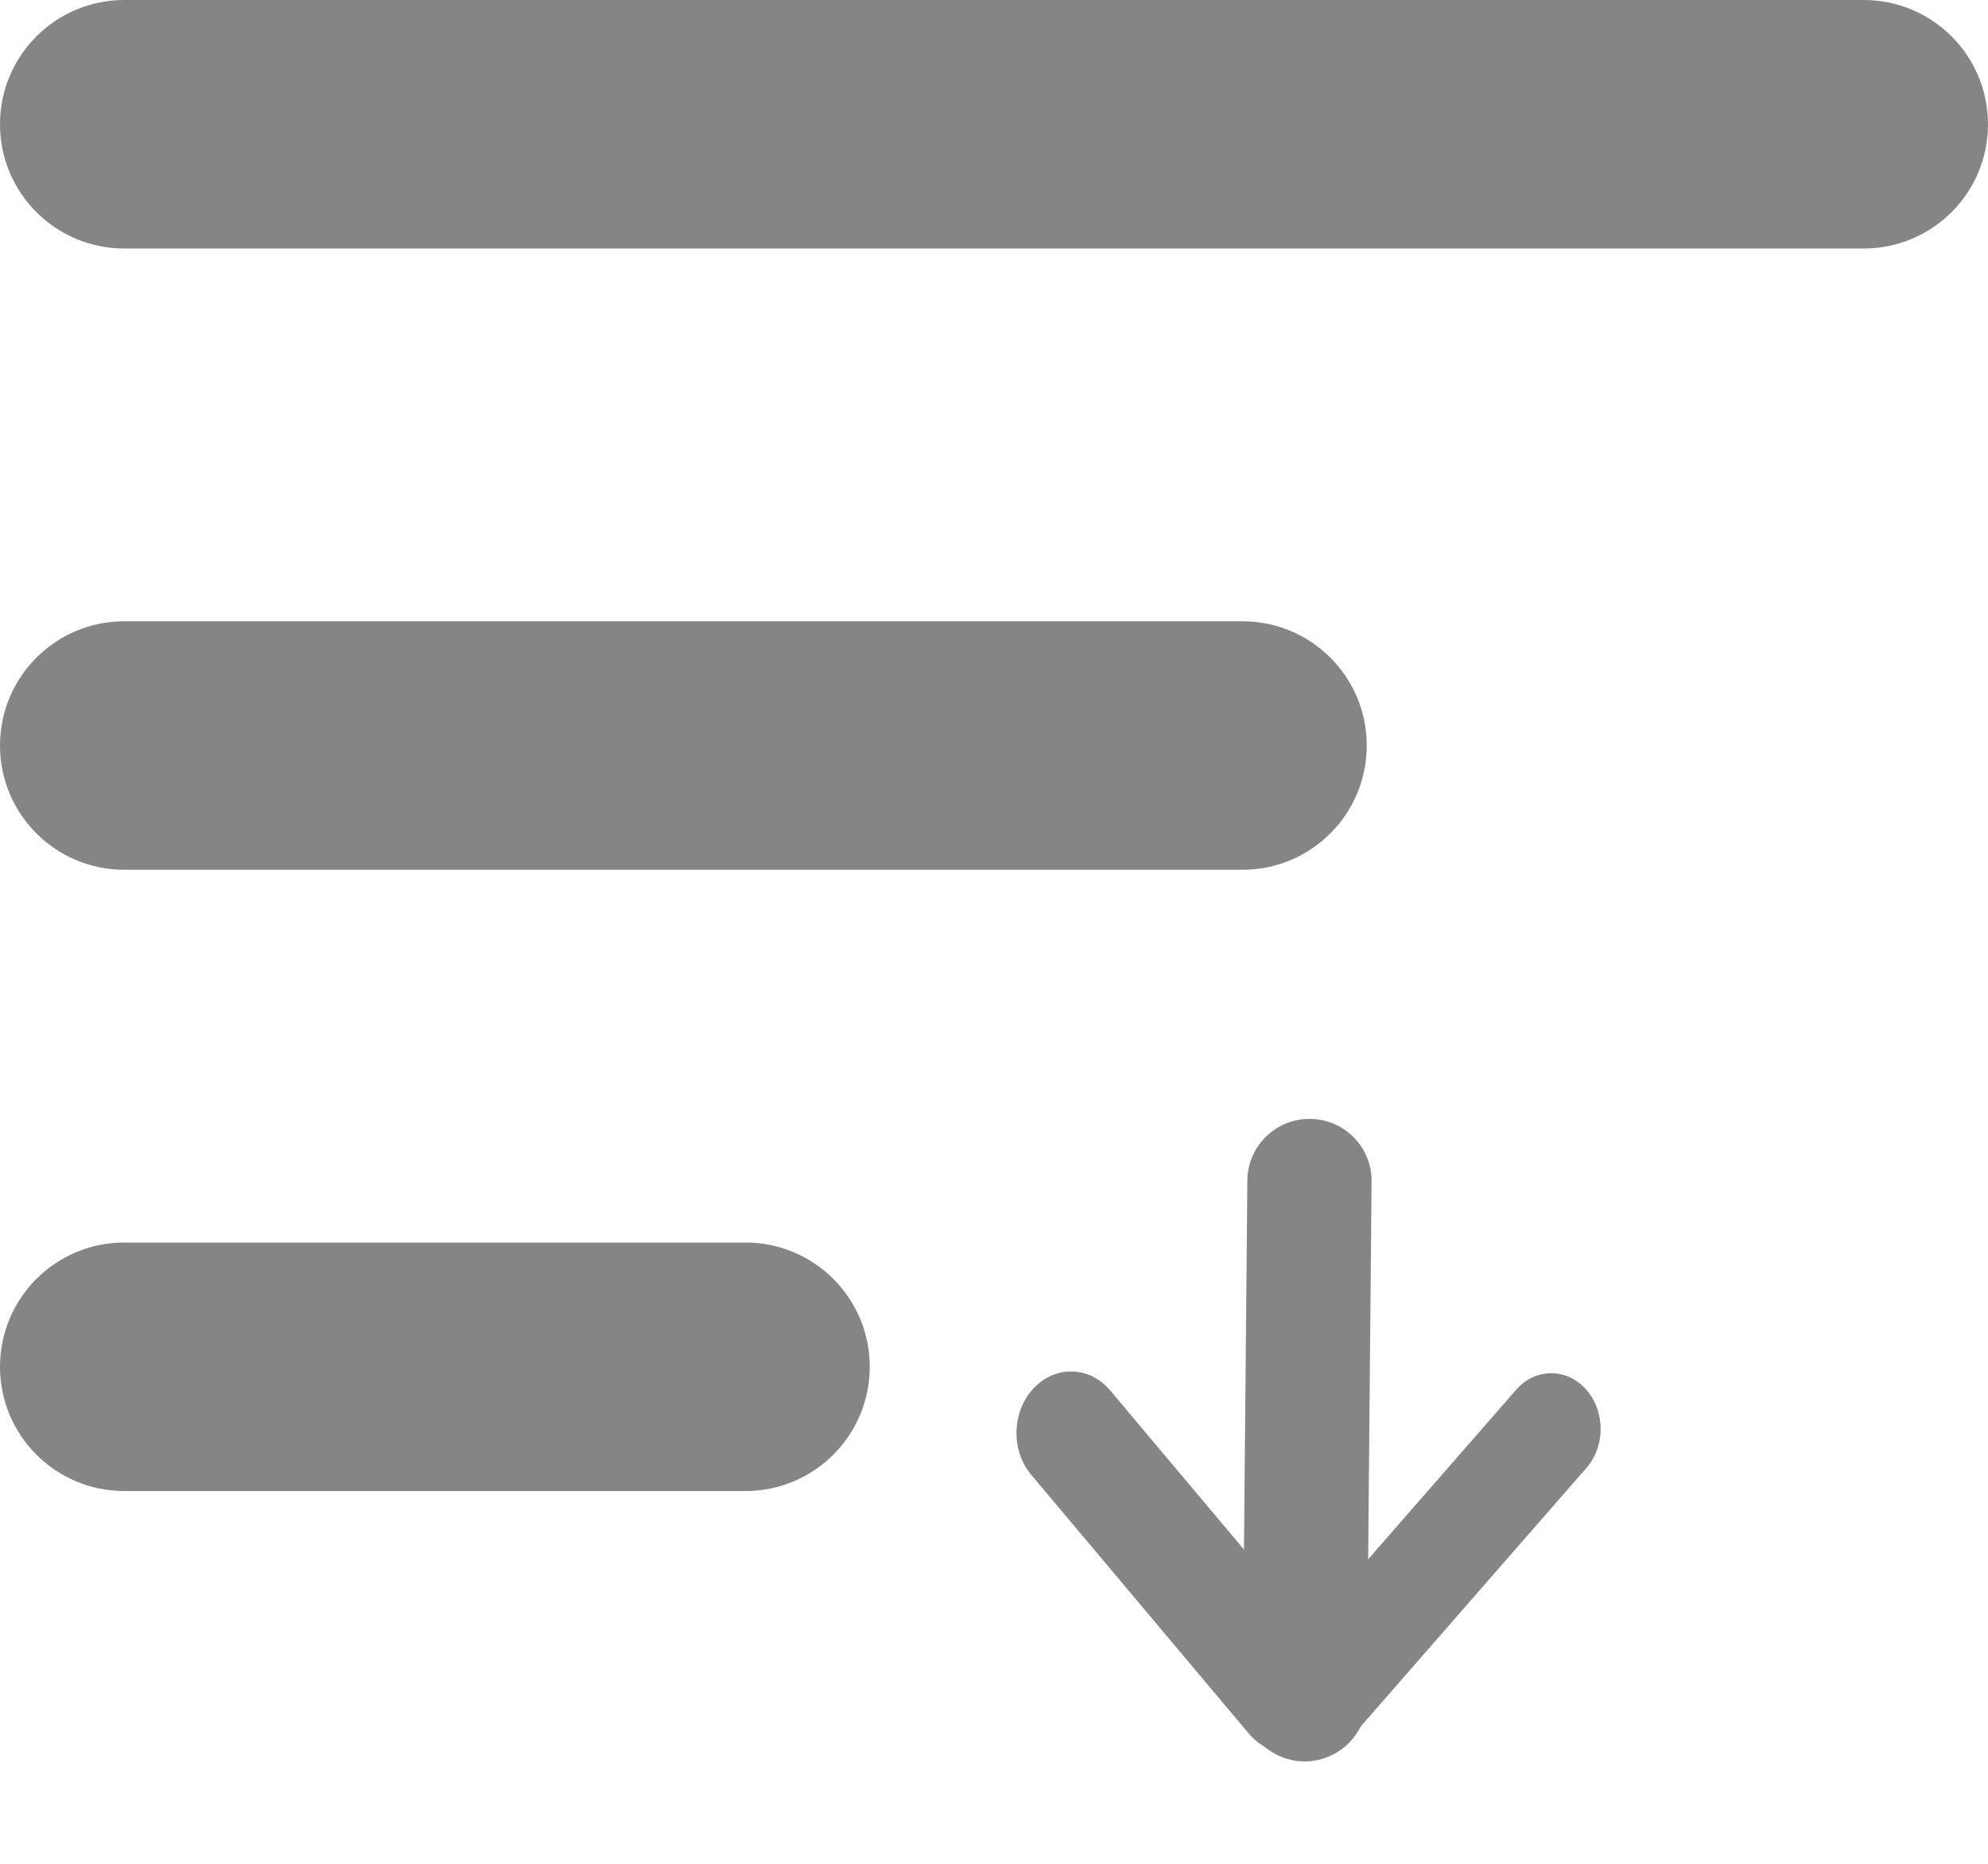
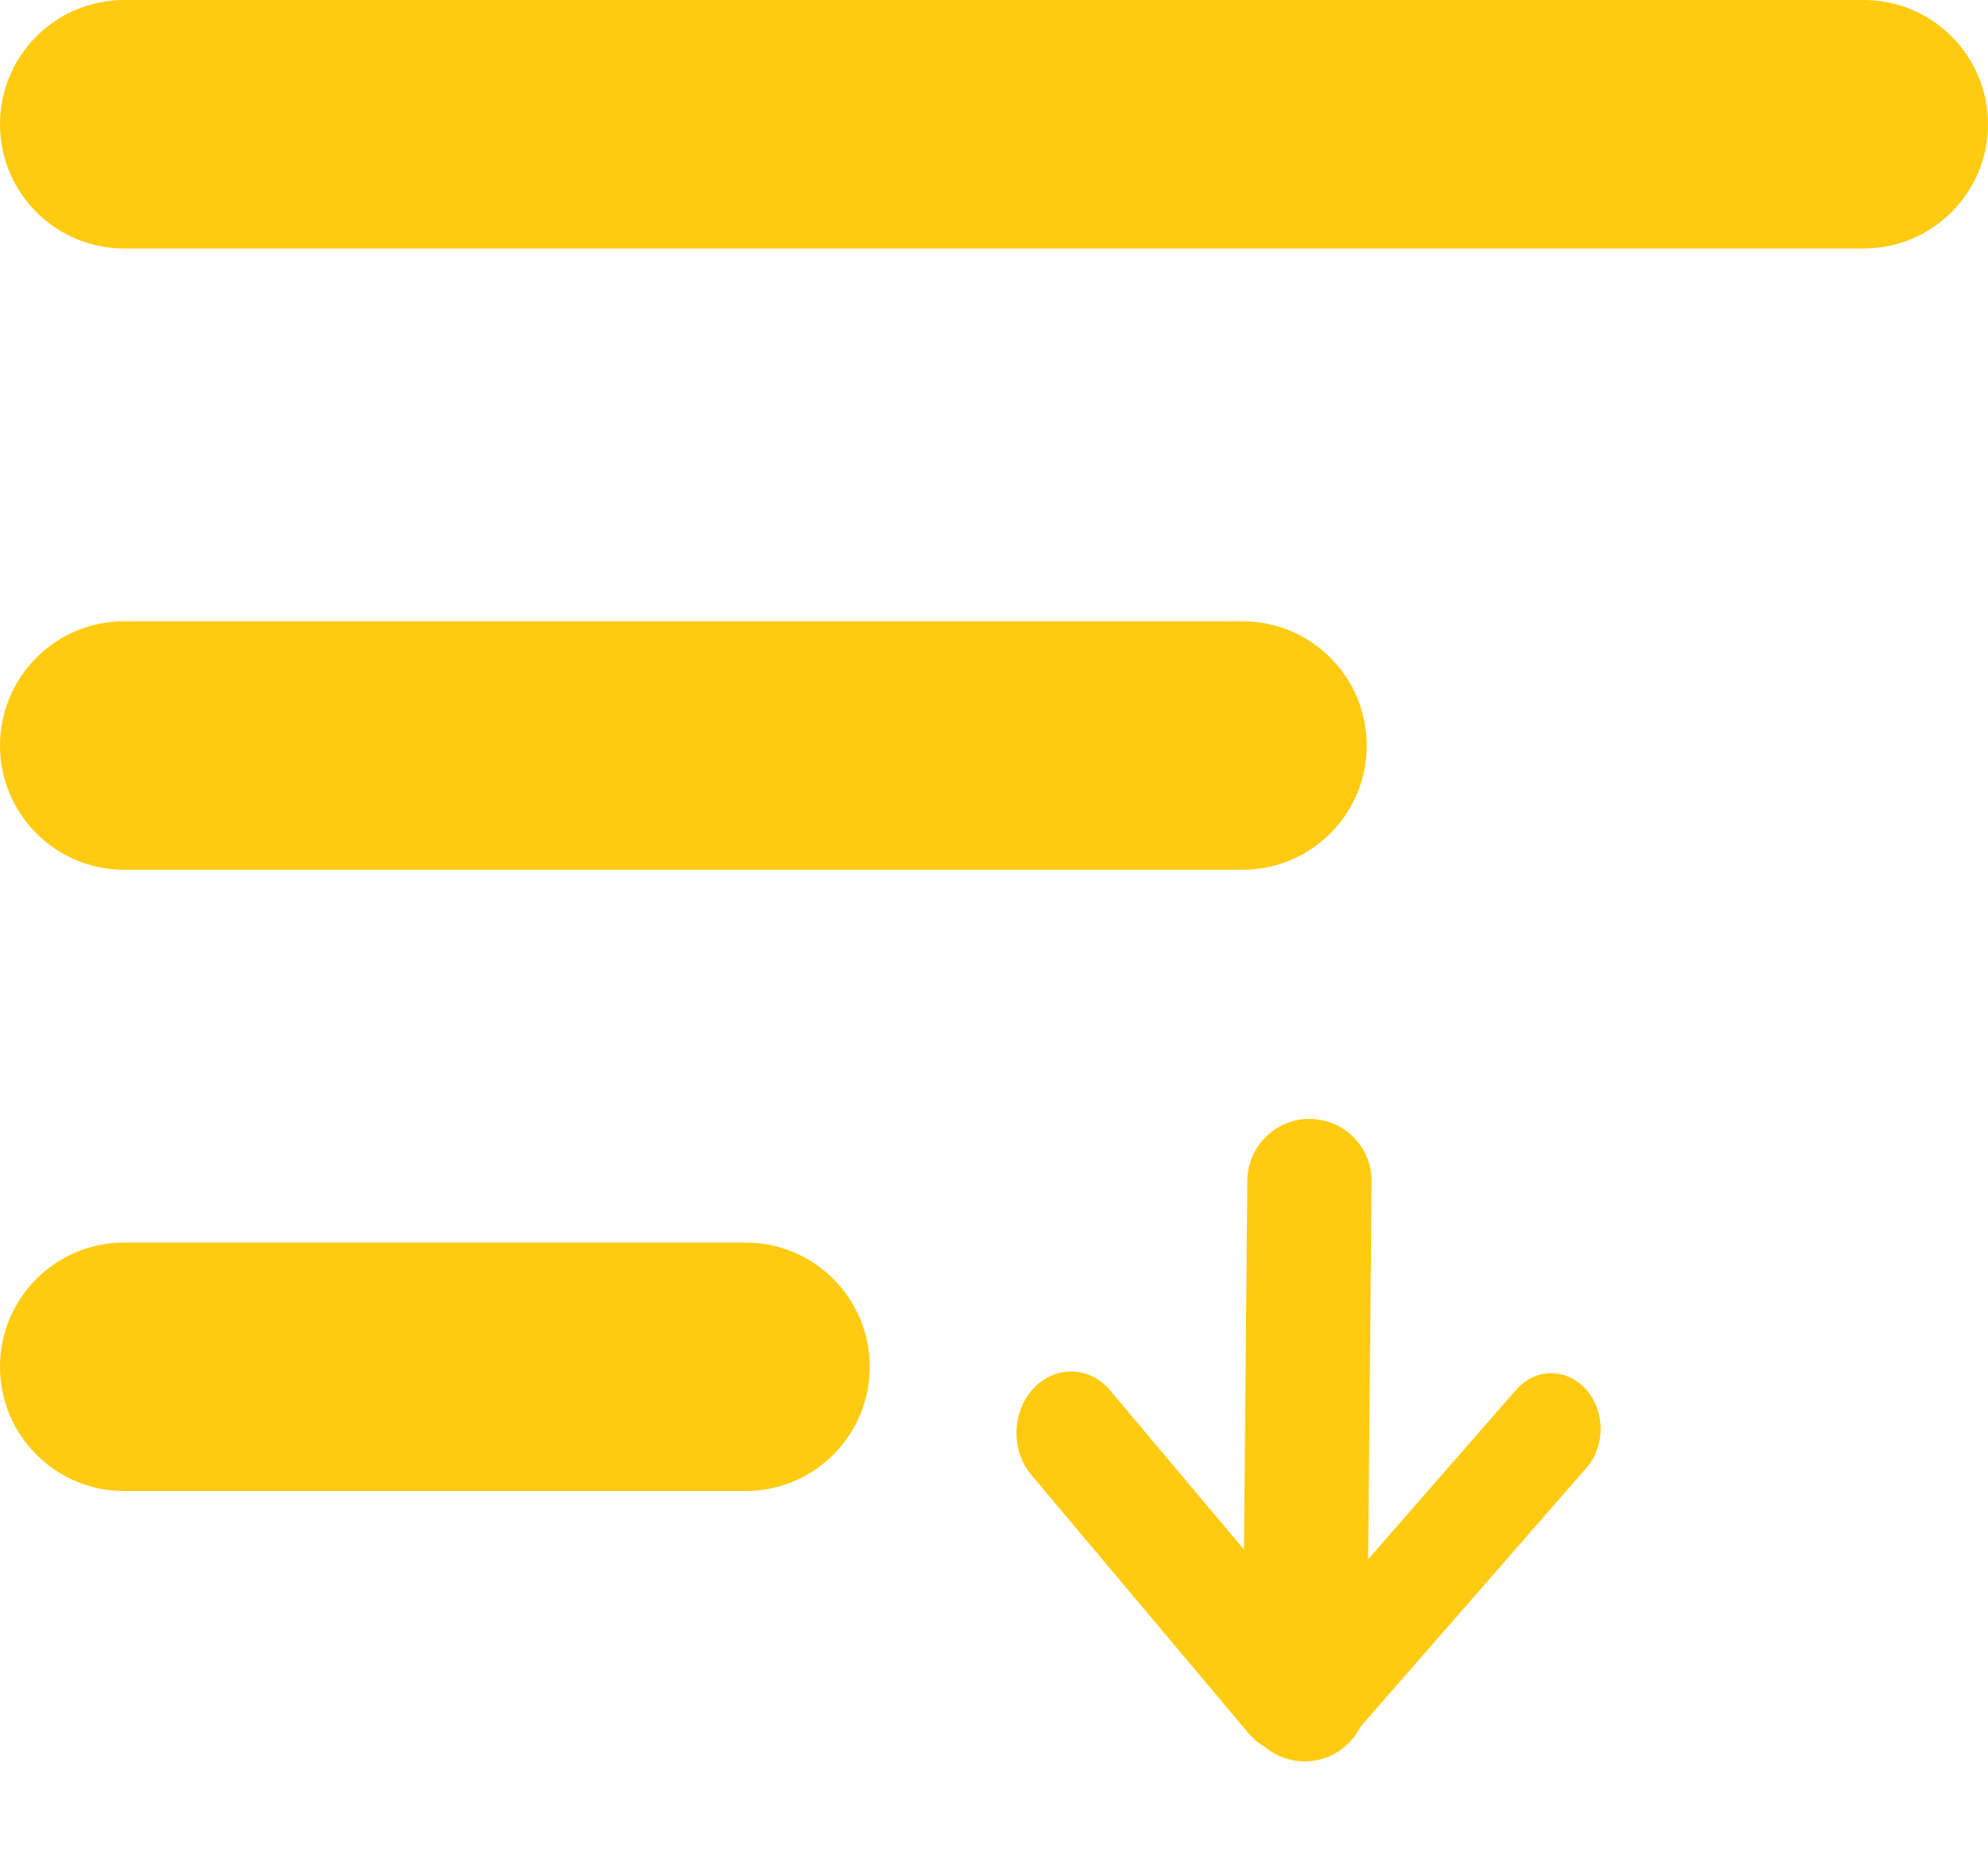
<svg xmlns="http://www.w3.org/2000/svg" width="16" height="15" viewBox="0 0 16 15" fill="none">
-   <path d="M10.544 9.005C10.82 9.007 11.042 9.233 11.039 9.509L11.001 13.681C10.998 13.957 10.772 14.178 10.496 14.176C10.22 14.173 9.998 13.947 10.001 13.671L10.039 9.5C10.042 9.224 10.268 9.002 10.544 9.005Z" fill="#858585" />
-   <rect width="3.653" height="0.93" rx="0.465" transform="matrix(0.643574 0.765383 -0.683364 0.730077 8.63574 10.8342)" fill="#858585" />
-   <rect width="3.7" height="0.846" rx="0.423" transform="matrix(-0.657656 0.753318 -0.66971 -0.742623 13.0469 11.4947)" fill="#858585" />
-   <rect width="16" height="2" rx="1" fill="#858585" />
-   <rect y="5" width="11" height="2" rx="1" fill="#858585" />
-   <rect y="10" width="7" height="2" rx="1" fill="#858585" />
+   <path d="M10.544 9.005C10.82 9.007 11.042 9.233 11.039 9.509L11.001 13.681C10.998 13.957 10.772 14.178 10.496 14.176C10.22 14.173 9.998 13.947 10.001 13.671L10.039 9.5C10.042 9.224 10.268 9.002 10.544 9.005Z" fill="#FFCB11" />
+   <rect width="3.653" height="0.93" rx="0.465" transform="matrix(0.643574 0.765383 -0.683364 0.730077 8.63574 10.8342)" fill="#FFCB11" />
+   <rect width="3.7" height="0.846" rx="0.423" transform="matrix(-0.657656 0.753318 -0.66971 -0.742623 13.0469 11.4947)" fill="#FFCB11" />
+   <rect width="16" height="2" rx="1" fill="#FFCB11" />
+   <rect y="5" width="11" height="2" rx="1" fill="#FFCB11" />
+   <rect y="10" width="7" height="2" rx="1" fill="#FFCB11" />
</svg>
